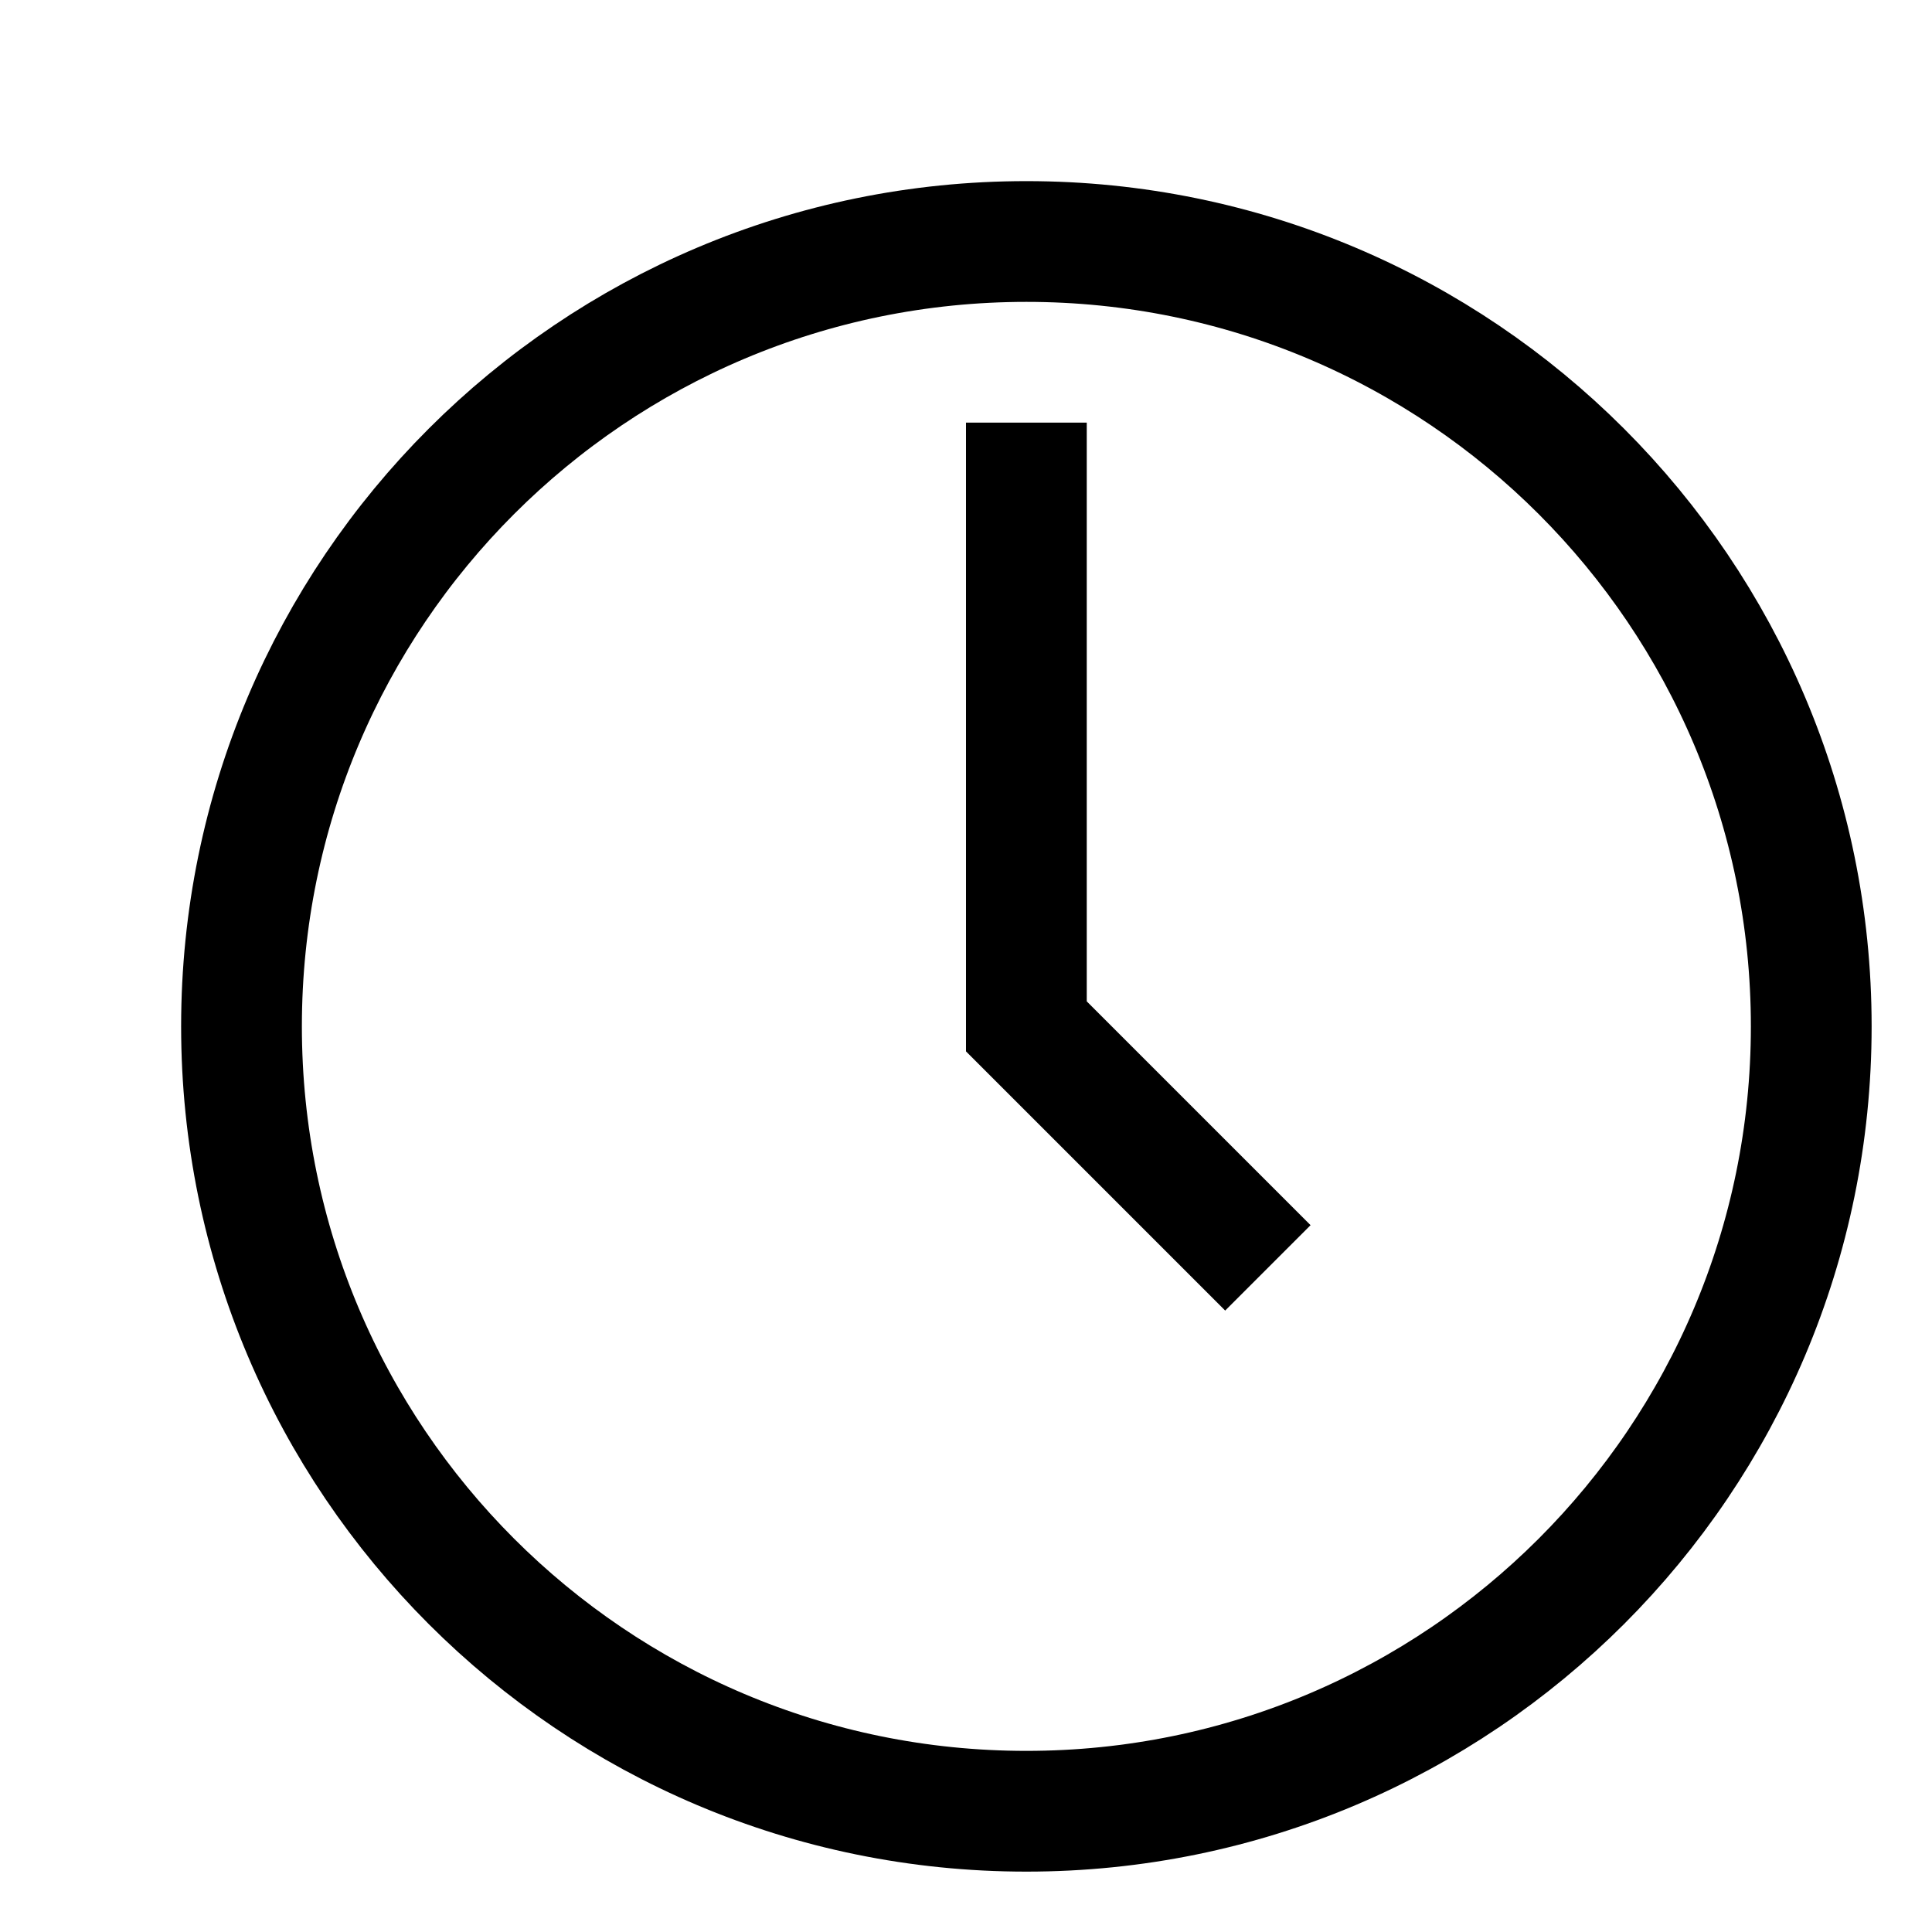
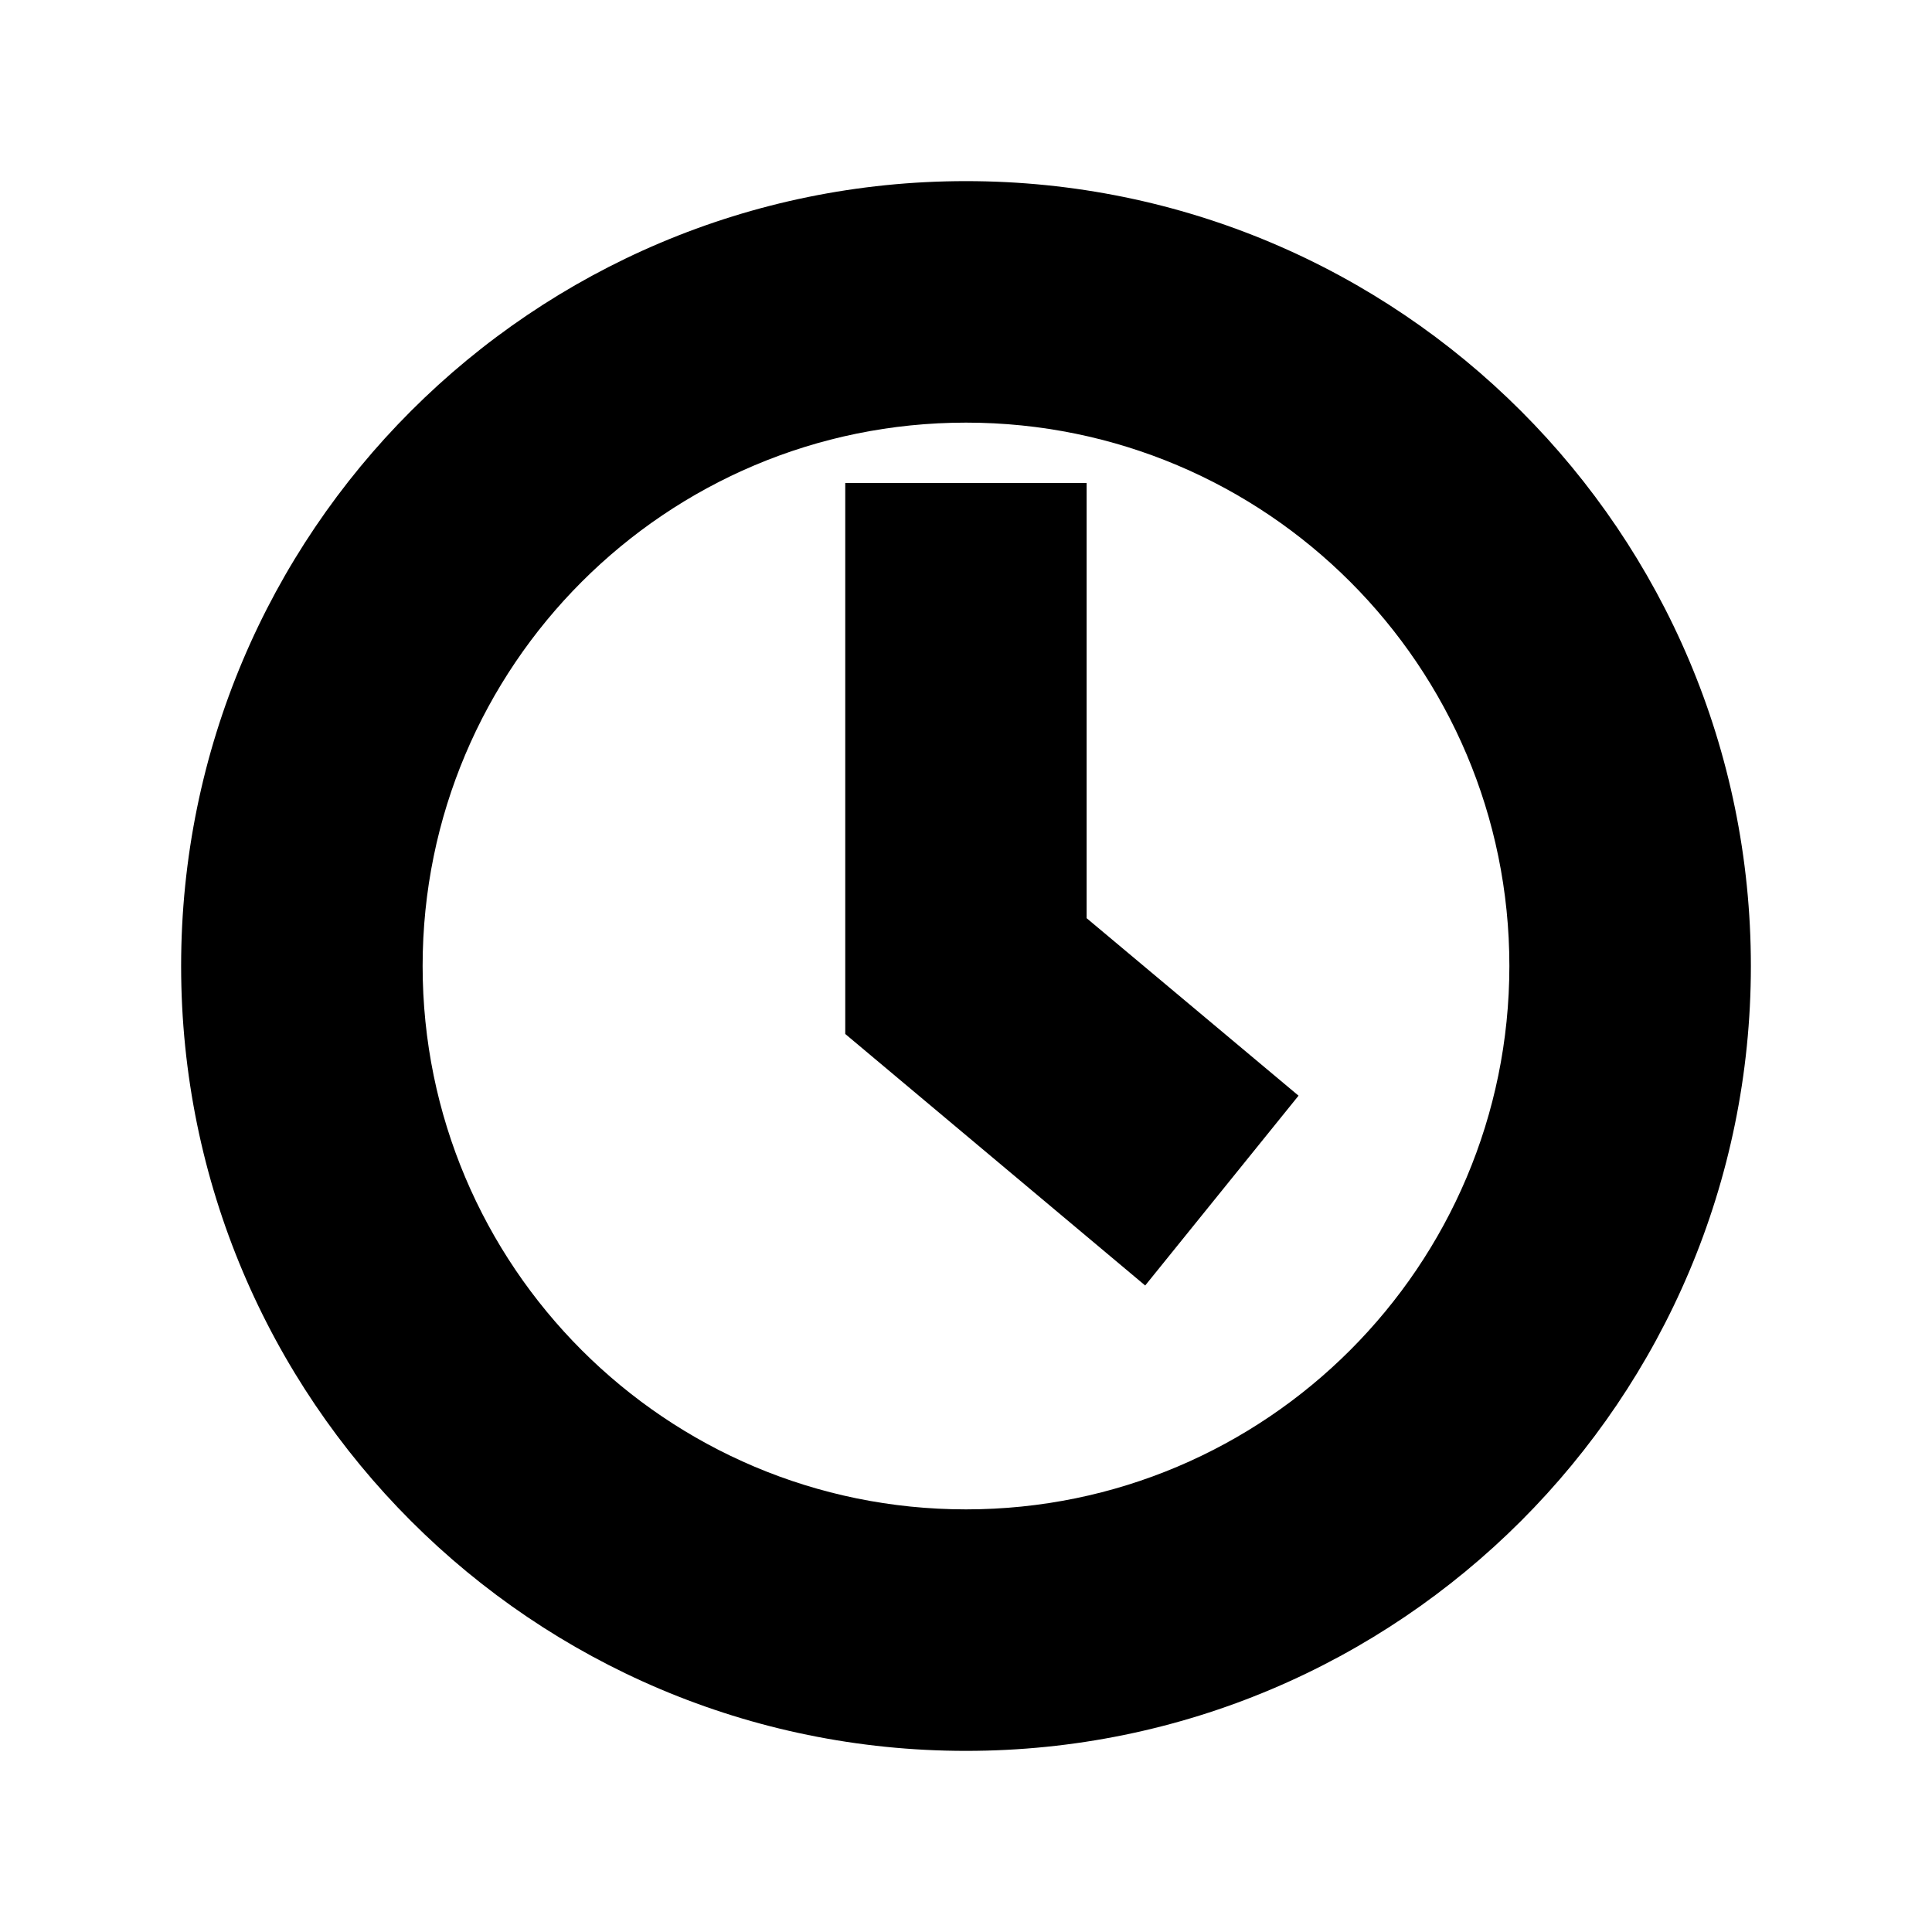
<svg xmlns="http://www.w3.org/2000/svg" version="1.1" viewBox="0 0 16 16">
-   <circle fill="none" stroke="black" cx="8.5" cy="8.5" r="6.5" />
-   <path fill="none" stroke="black" d="M 8.5 3.5 L 8.5 8.5 L 10.5 10.5" />
+   <path d="M 8 1.5 C 4.409 1.5 1.5 4.41 1.5 8 s 2.909 6.5 6.5 6.5 c 3.59 0 6.5 -2.91 6.5 -6.5 S 11.59 1.5 8 1.5 M 8 12.5 c -2.486 0 -4.5 -2.015 -4.5 -4.5 c 0 -2.485 2.014 -4.5 4.5 -4.5 c 2.485 0 4.5 2.015 4.5 4.5 C 12.499 10.485 10.484 12.5 8 12.5" />
+   <polygon points="8.999 7.604 8.999 4 7 4 7 8.563 9.484 10.646 10.754 9.074" />
</svg>
